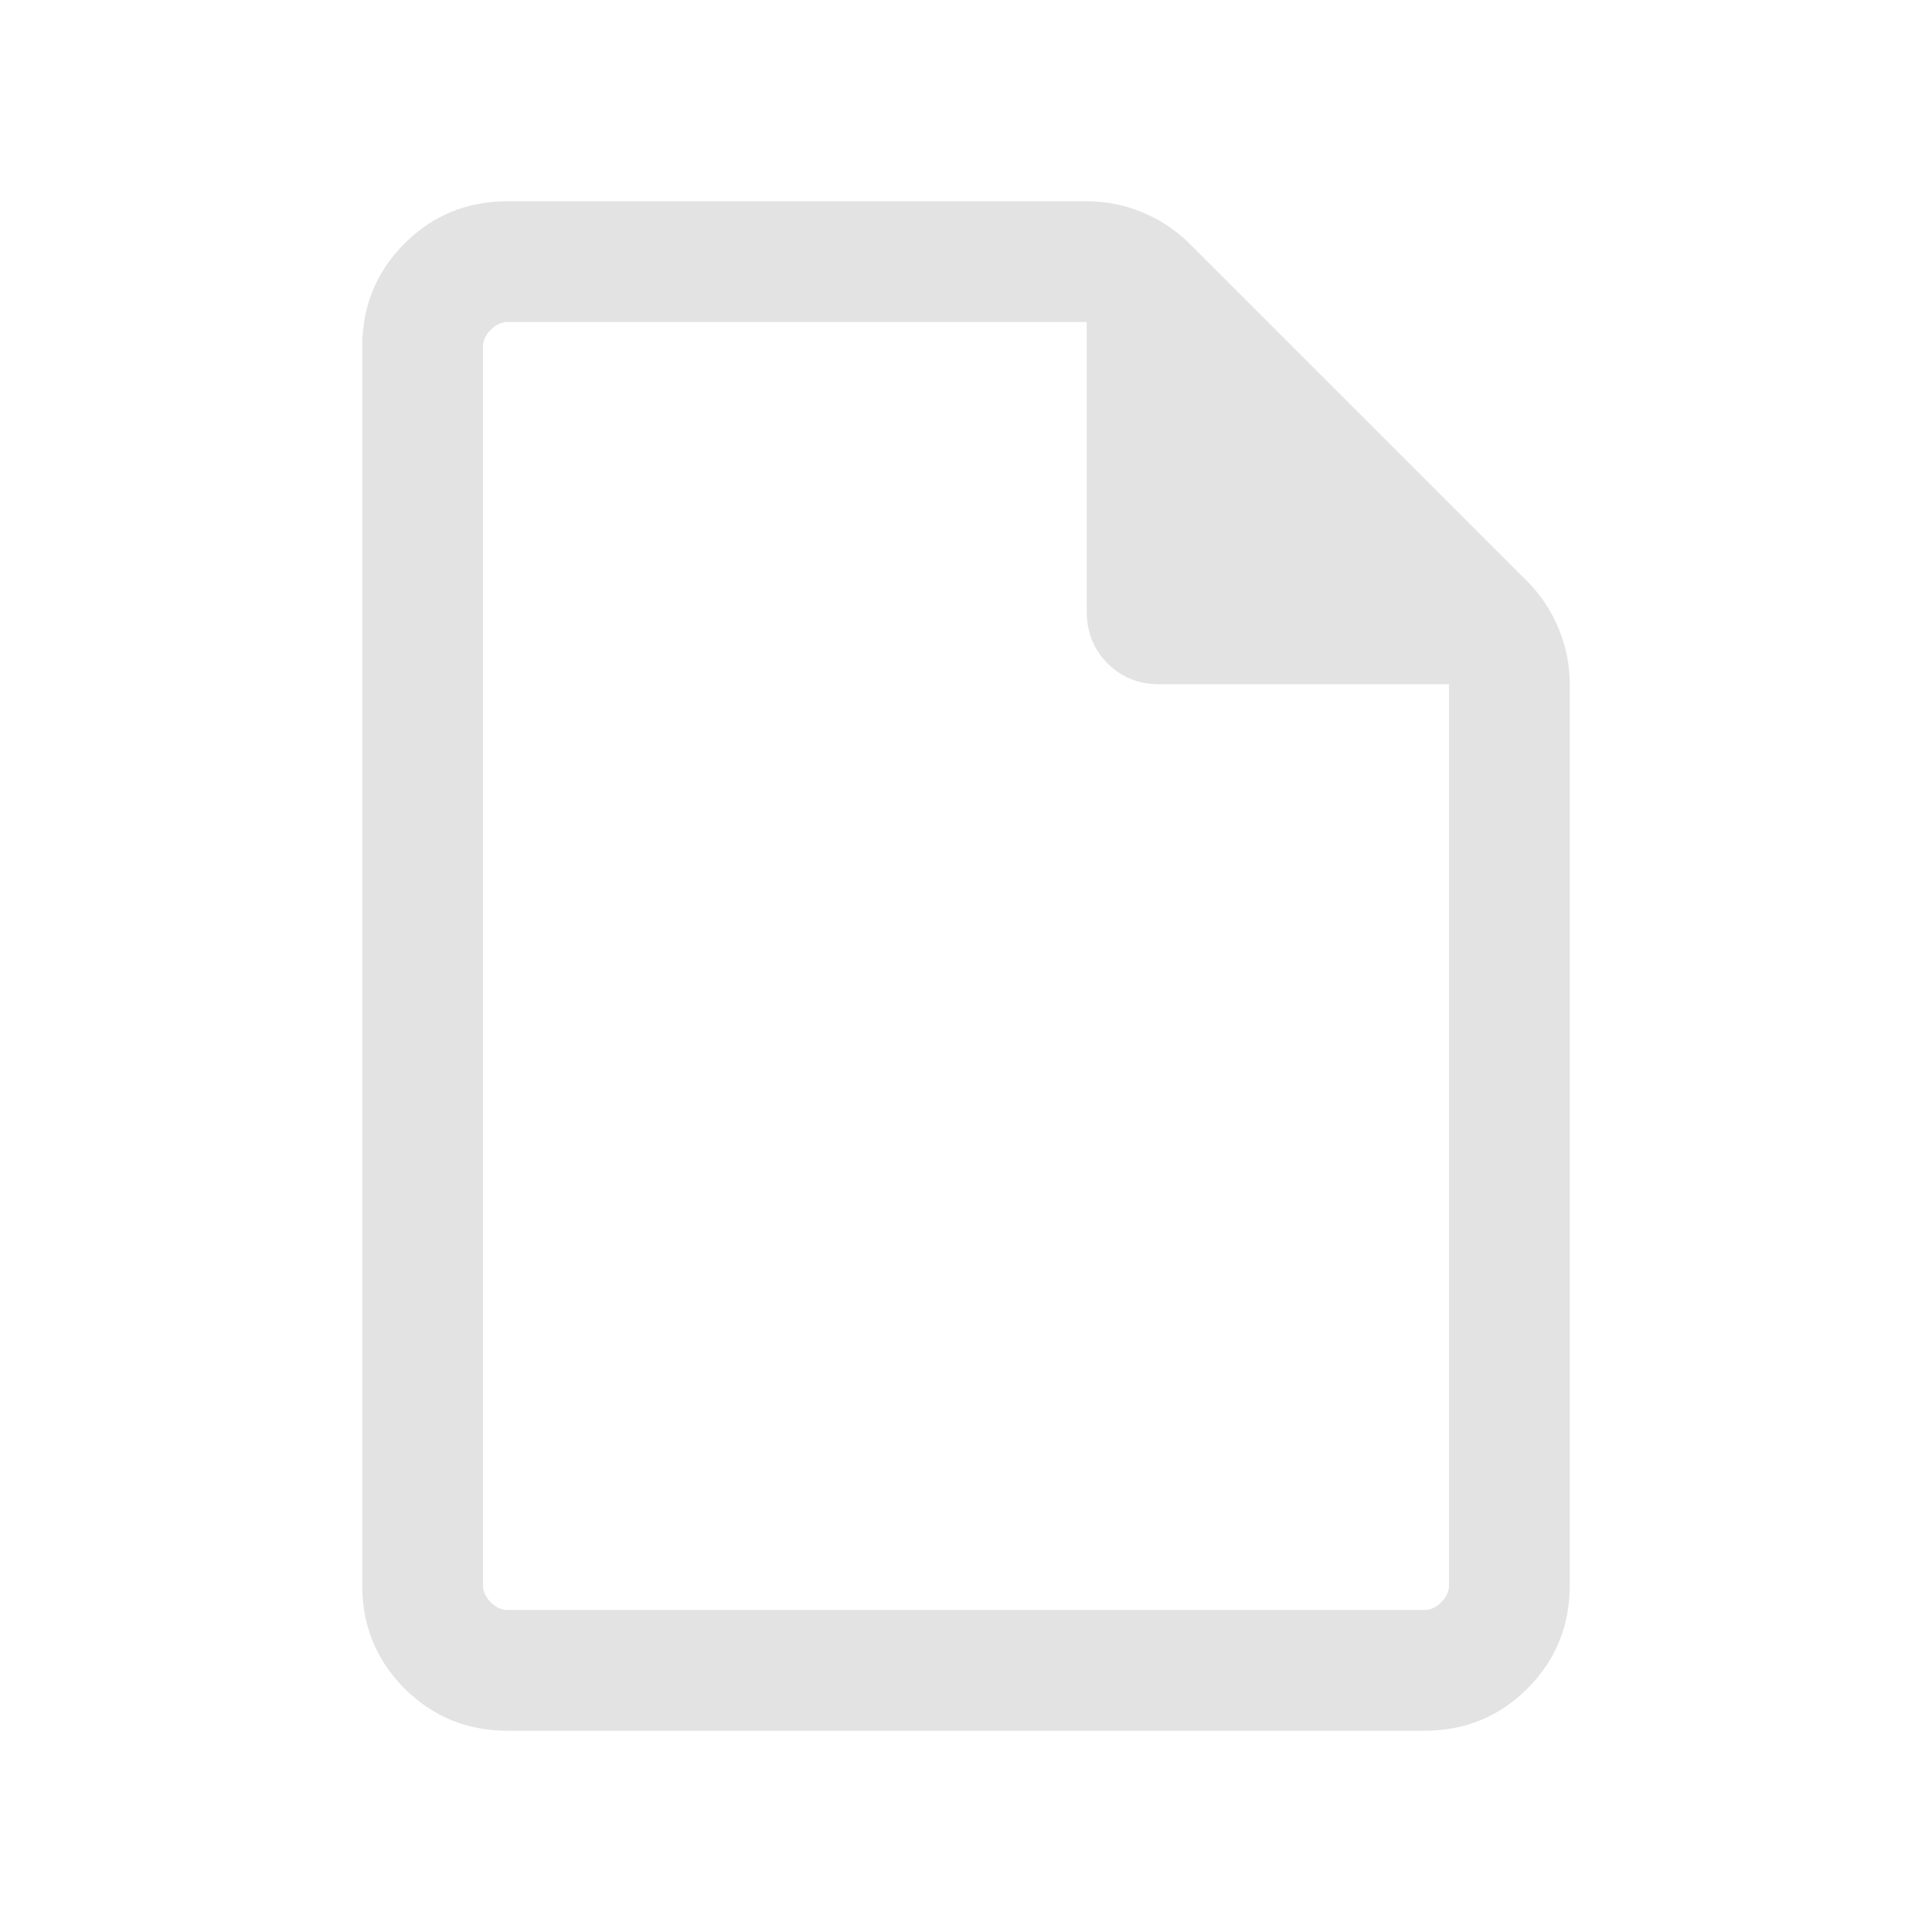
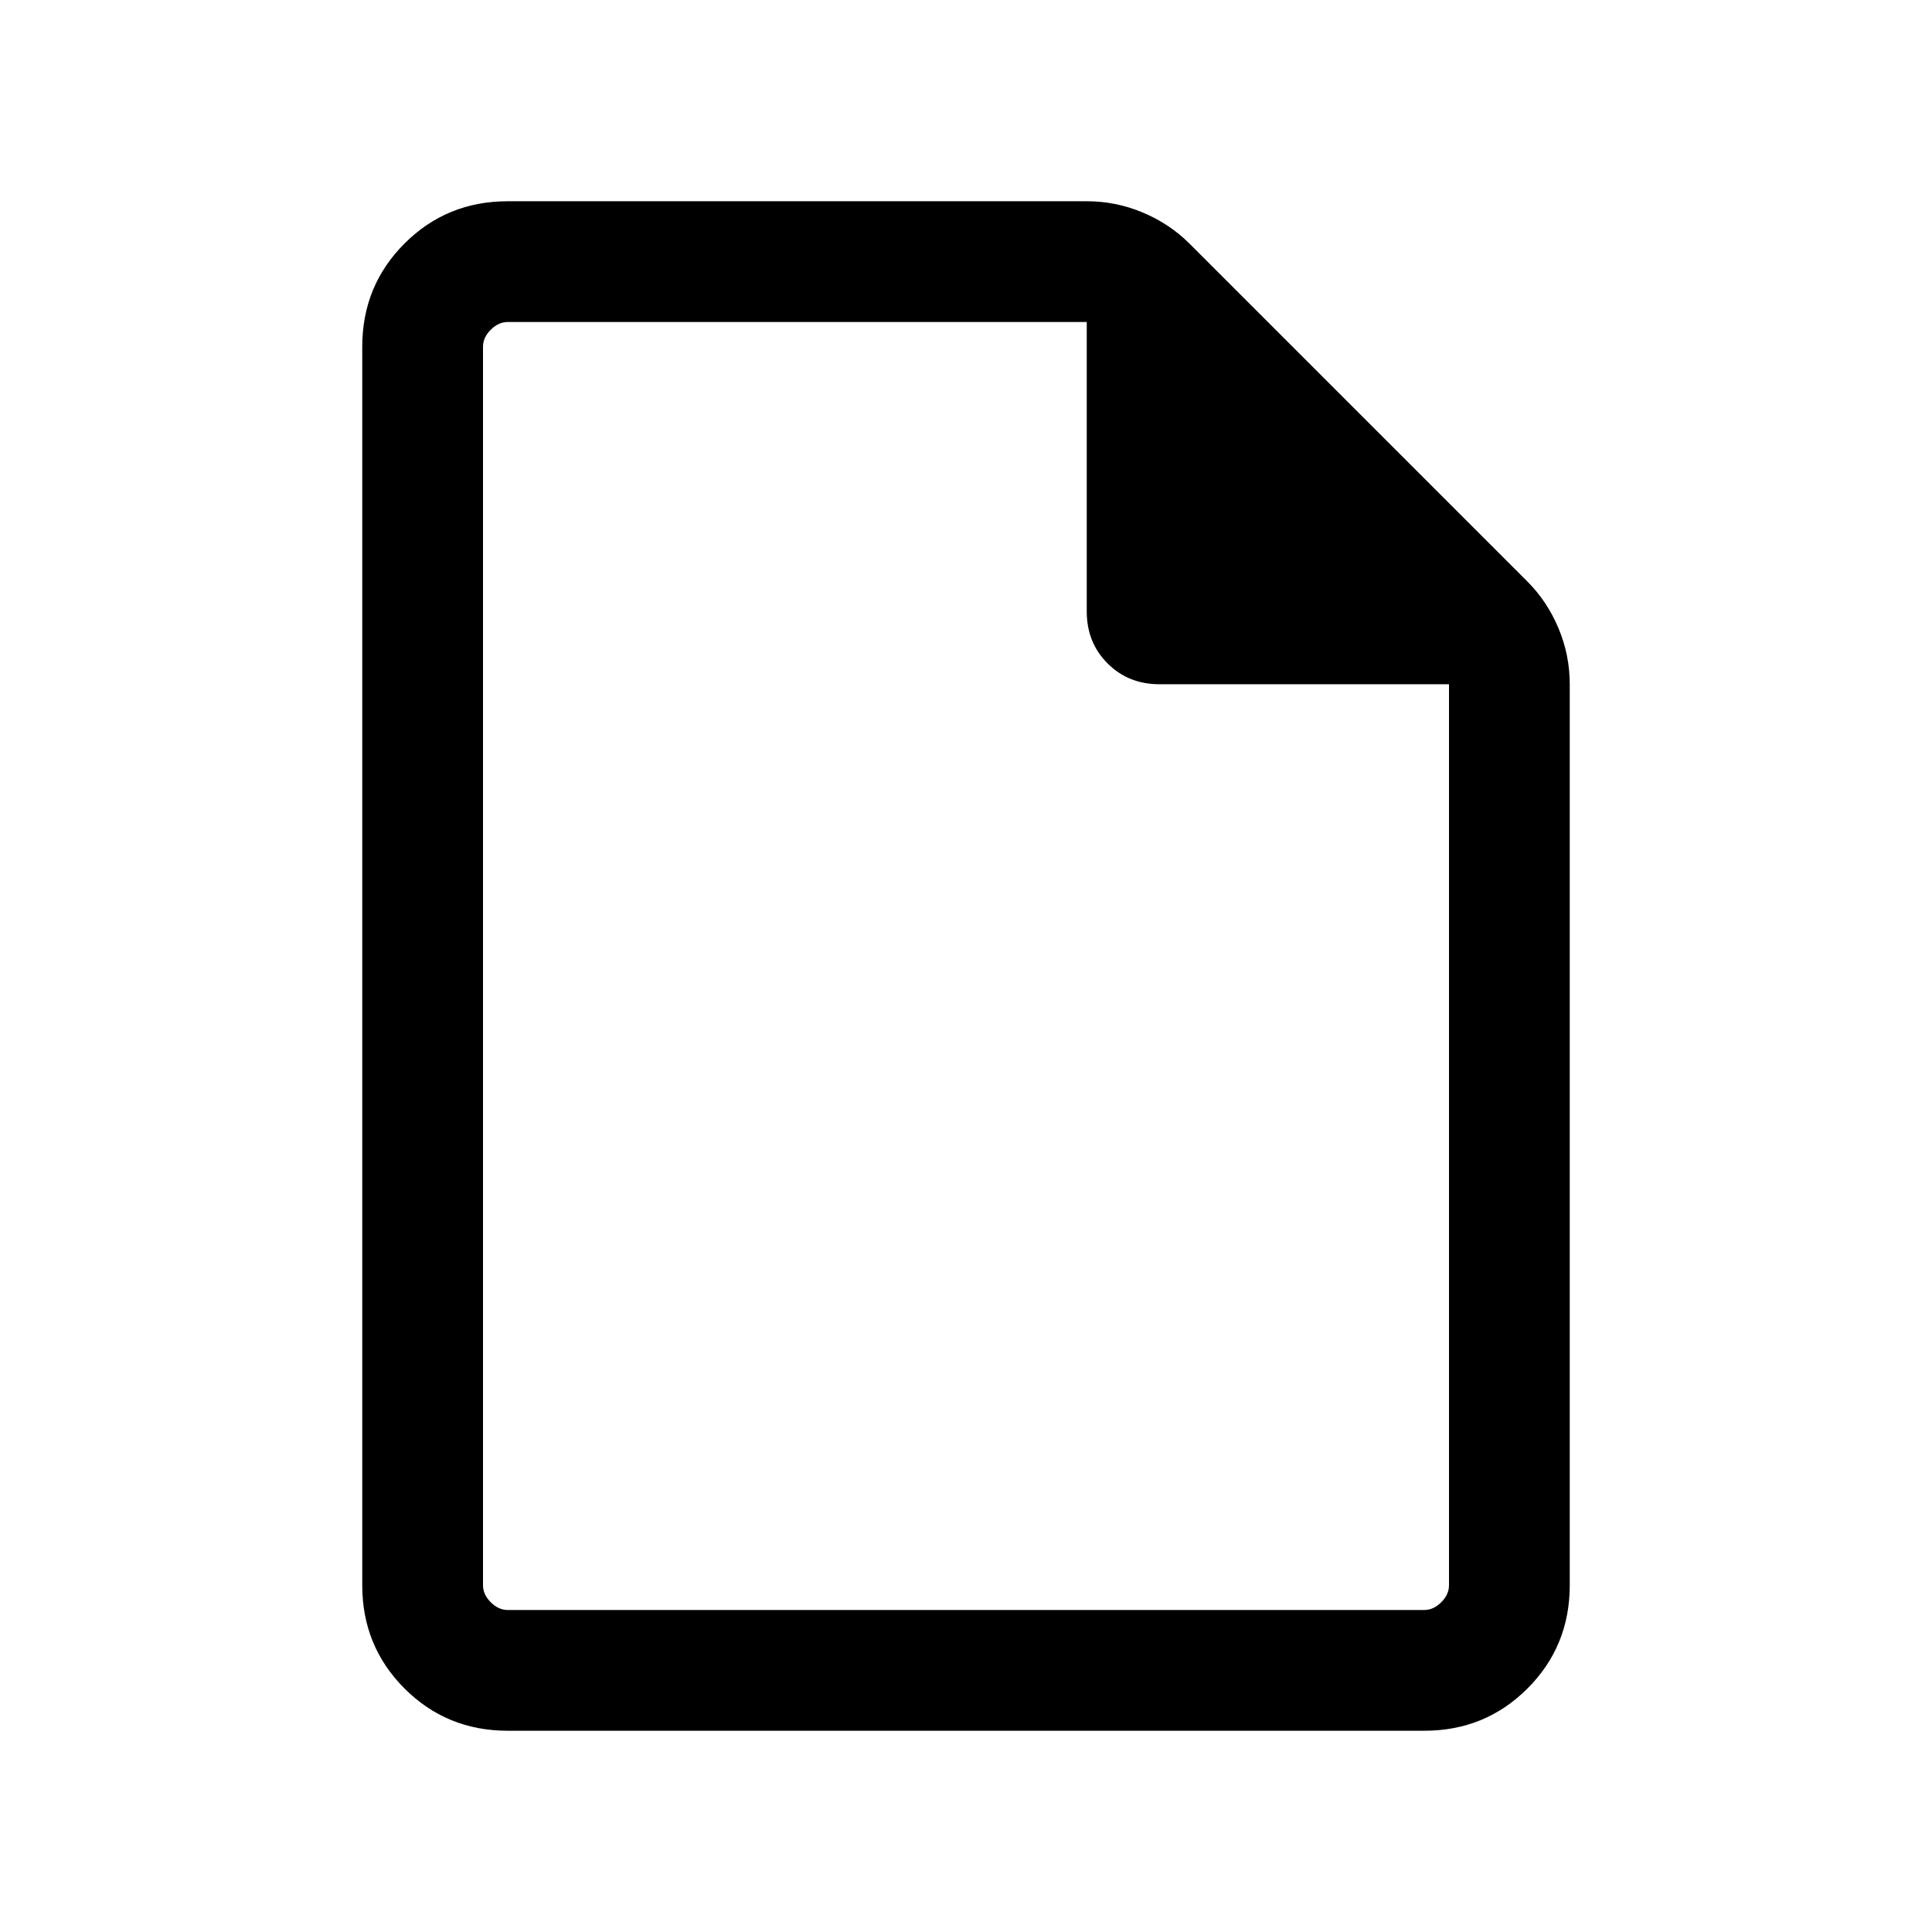
- <svg xmlns="http://www.w3.org/2000/svg" height="24px" viewBox="0 -960 960 960" width="24px" fill="#e3e3e3">
+ <svg xmlns="http://www.w3.org/2000/svg" height="24" viewBox="0 -960 960 960" width="24">
  <path d="M252.31-100Q222-100 201-121q-21-21-21-51.31v-615.38Q180-818 201-839q21-21 51.31-21h287.77q14.46 0 27.81 5.62 13.34 5.61 23.19 15.46l167.84 167.84q9.85 9.85 15.46 23.19 5.62 13.35 5.62 27.81v447.77Q780-142 759-121q-21 21-51.31 21H252.31ZM540-656.16V-800H252.31q-4.62 0-8.46 3.85-3.85 3.84-3.85 8.46v615.38q0 4.62 3.85 8.46 3.84 3.85 8.46 3.85h455.38q4.62 0 8.46-3.85 3.85-3.84 3.85-8.46V-620H576.16q-15.47 0-25.81-10.35Q540-640.69 540-656.16ZM240-800v180-180V-160v-640Z" />
</svg>
